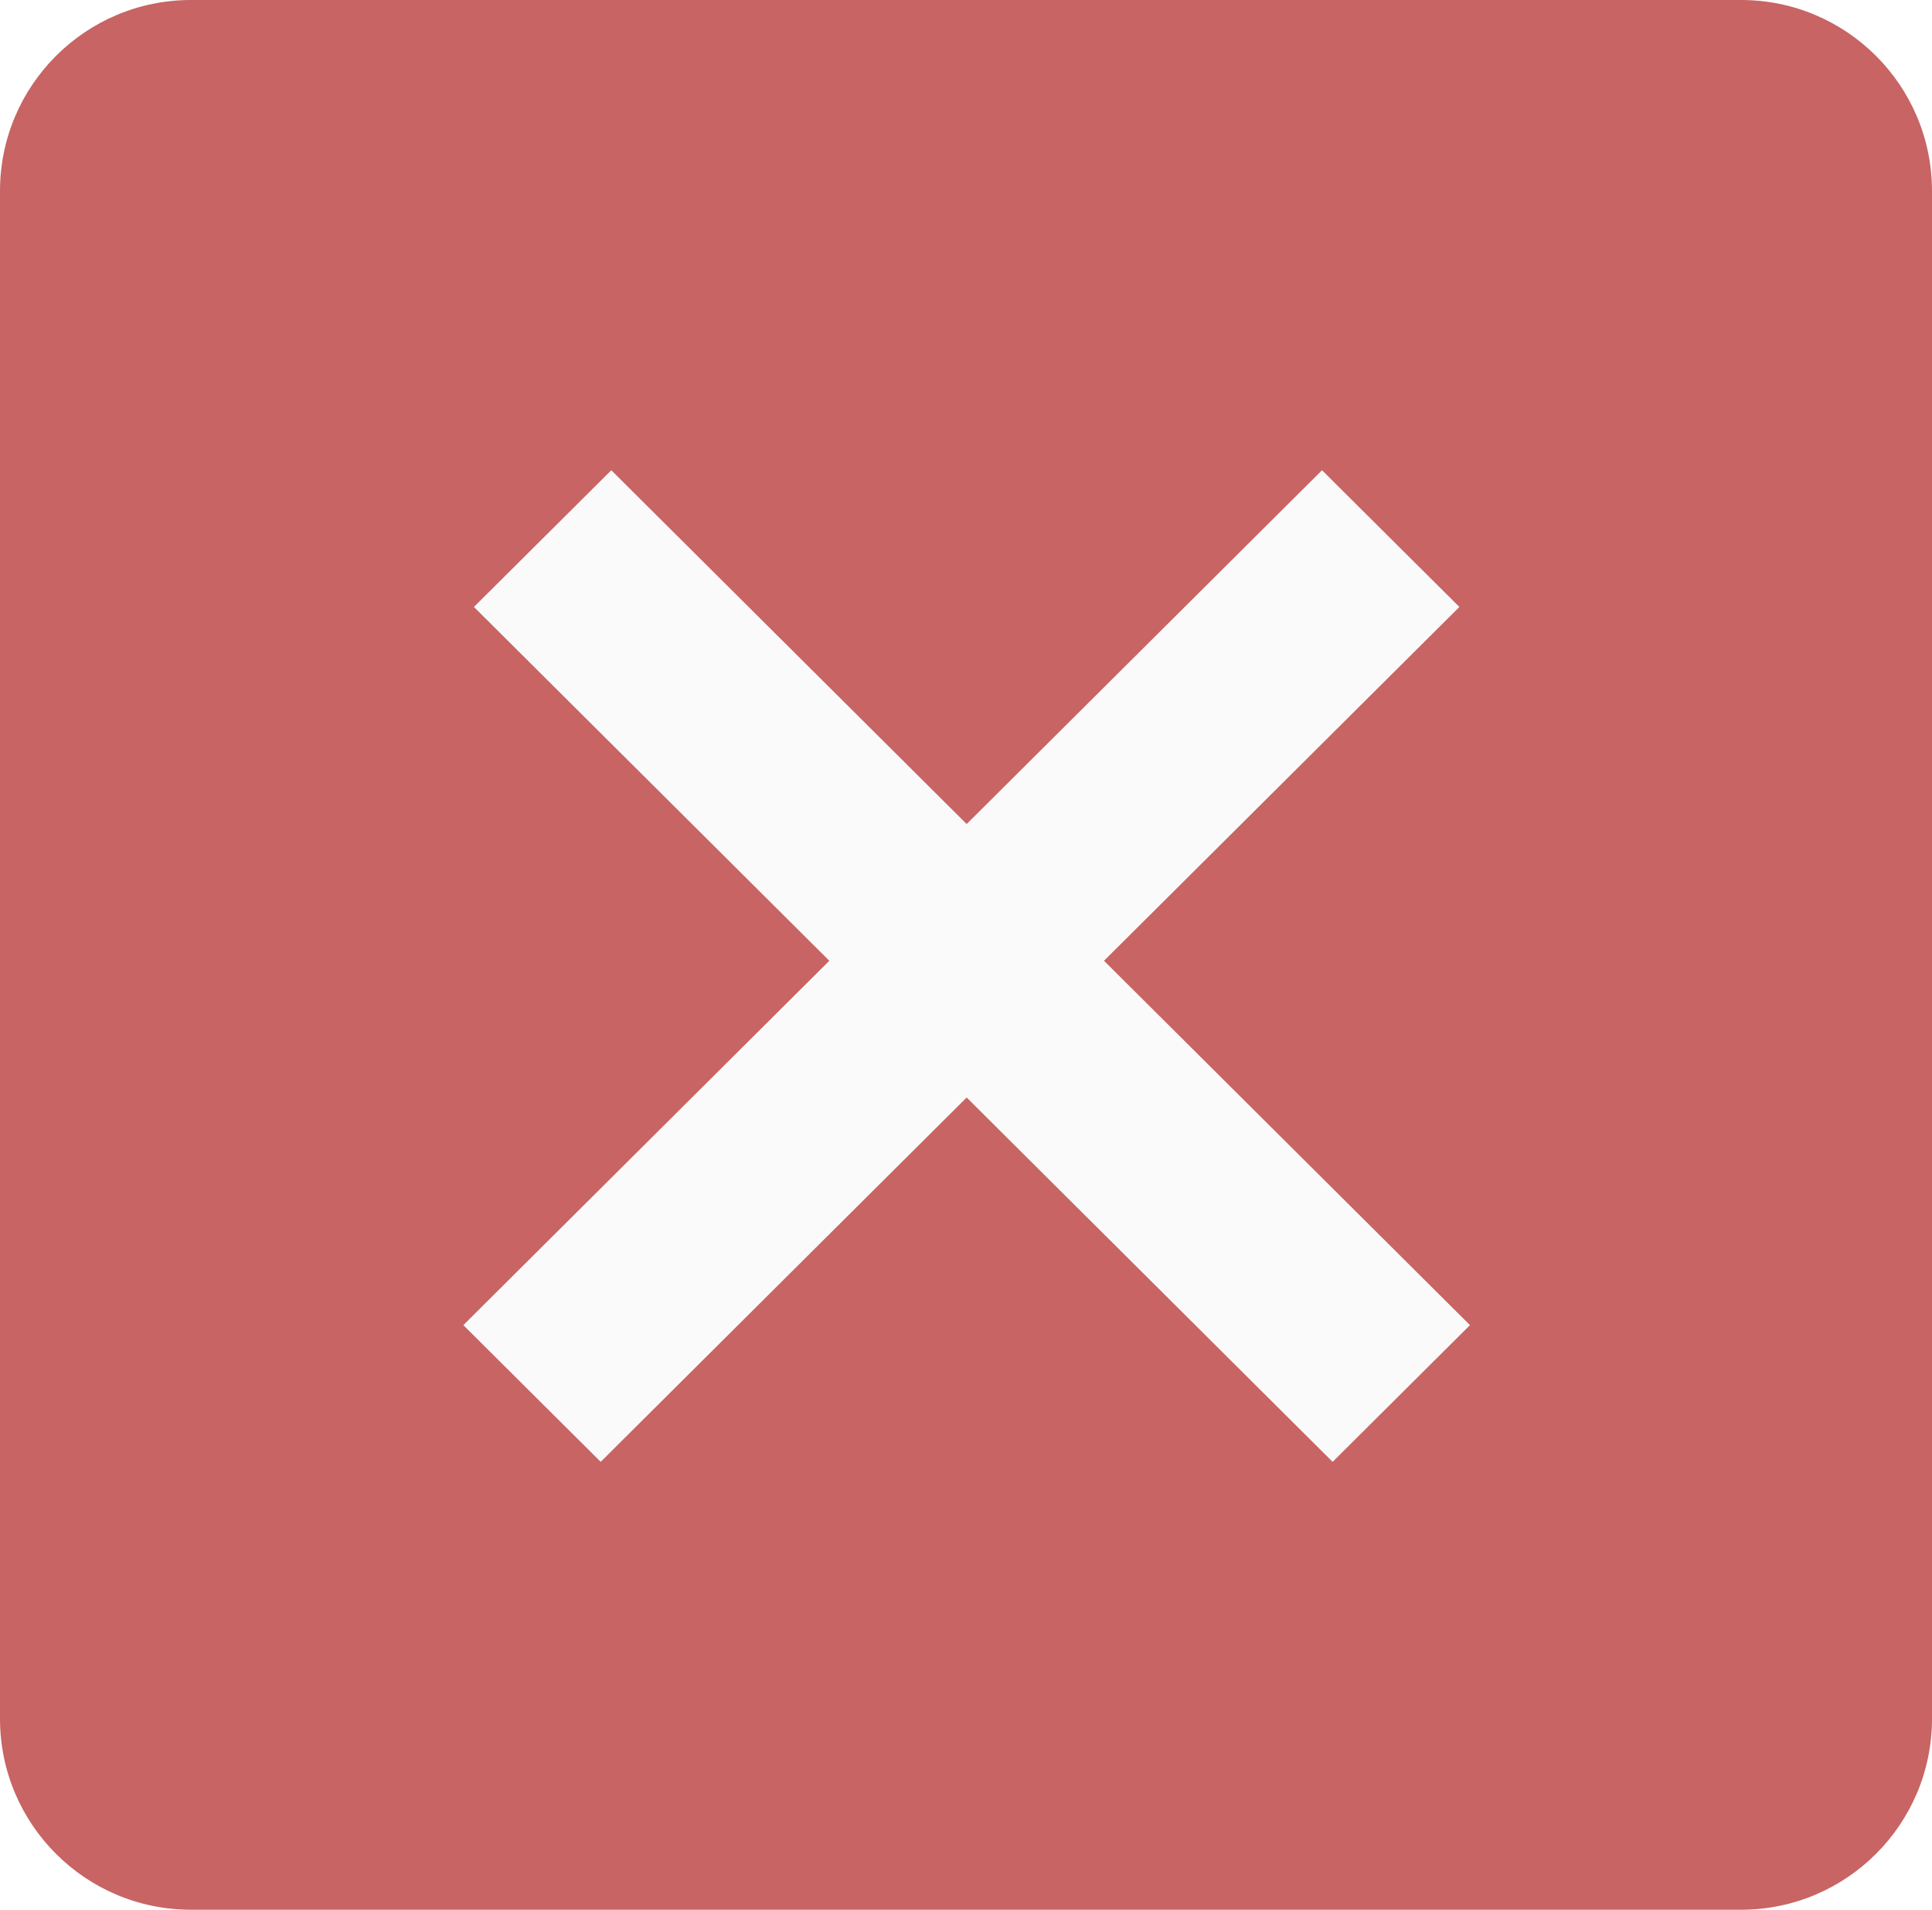
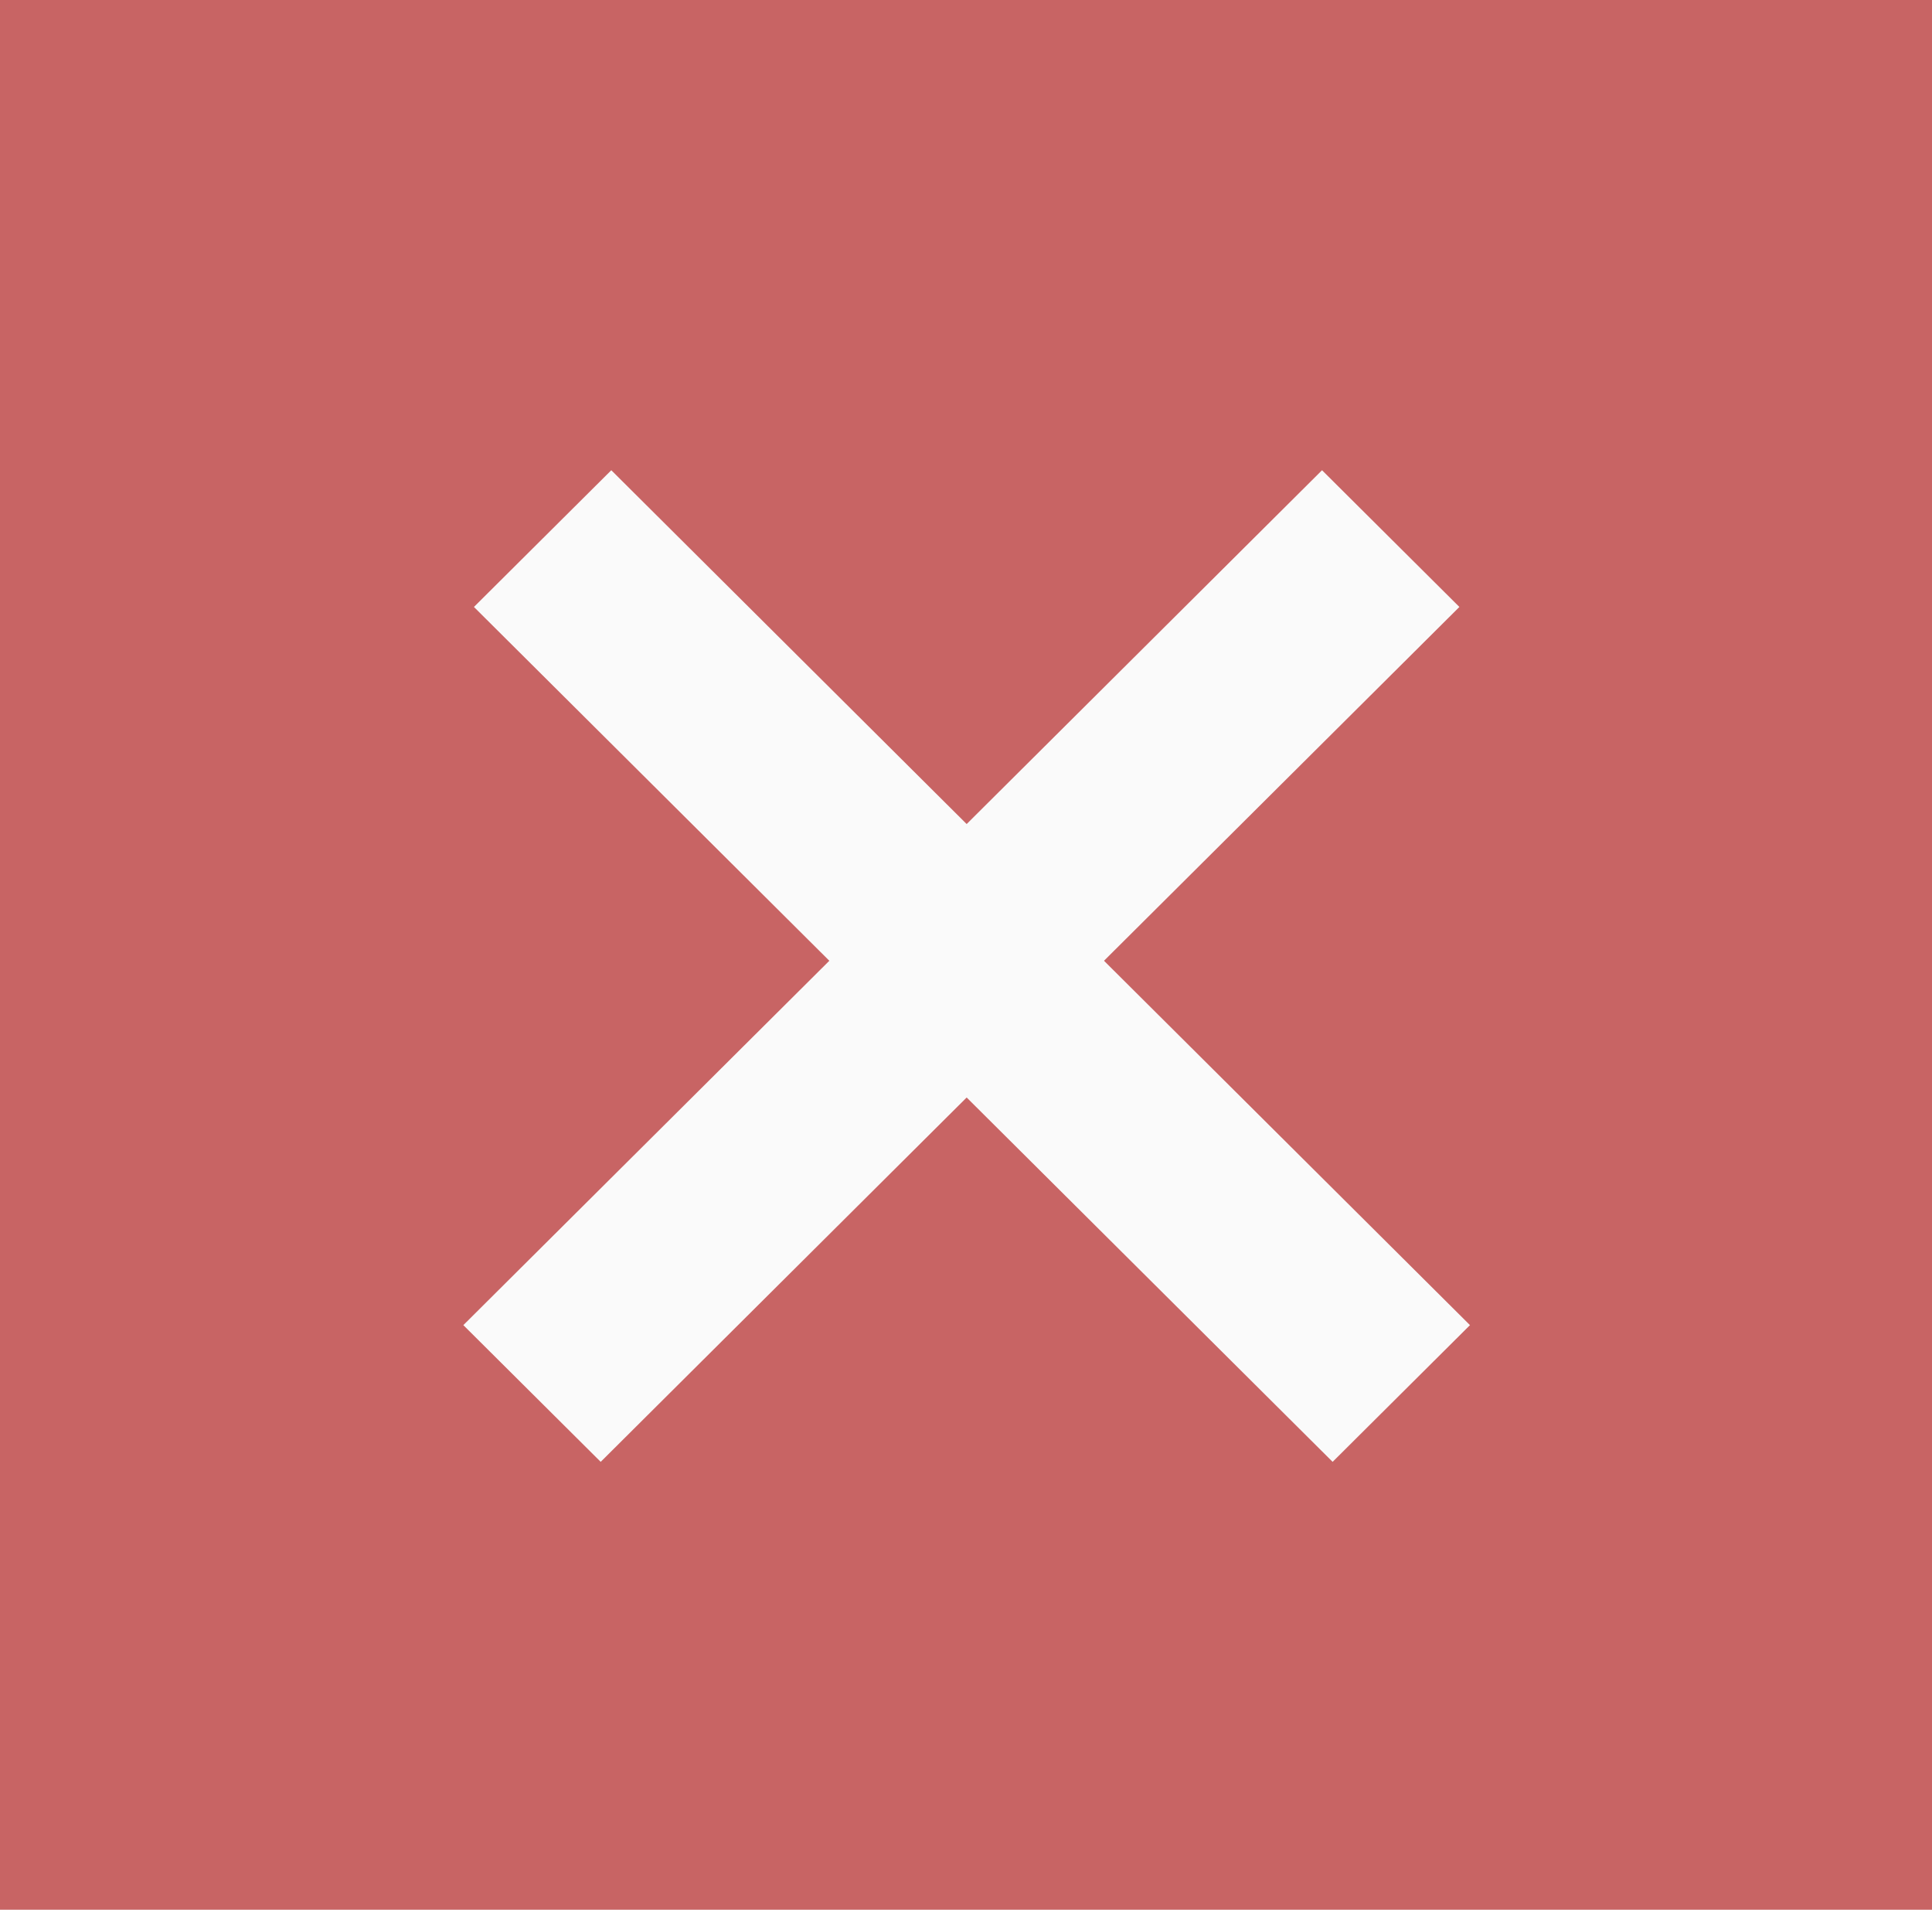
<svg xmlns="http://www.w3.org/2000/svg" viewBox="0 0 11.675 11.538" height="11.538" width="11.675" id="svg2" version="1.1">
  <defs id="defs6" />
-   <rect style="fill:#c86464;fill-opacity:1;stroke:#c8c8c8;stroke-width:0;stroke-miterlimit:4;stroke-dasharray:none;stroke-opacity:1" id="rect819" width="11.675" height="11.538" x="5e-07" y="5e-07" ry="1.154" />
+   <rect style="fill:#c86464;fill-opacity:1;stroke:#c8c8c8;stroke-width:0;stroke-miterlimit:4;stroke-dasharray:none;stroke-opacity:1" id="rect819" width="11.675" height="11.538" x="5e-07" y="5e-07" ry="0" />
  <path id="path825-3-7-7" d="M 3.63,8.832 2.8,8.006 7.989,2.841 8.819,3.667 Z" style="fill:#fafafa;fill-opacity:1;stroke:none;stroke-width:0.207px;stroke-linecap:butt;stroke-linejoin:miter;stroke-opacity:1" />
  <path id="path825-3-7-5-5" d="M 3.694,2.841 2.864,3.667 8.053,8.832 8.883,8.006 Z" style="fill:#fafafa;fill-opacity:1;stroke:none;stroke-width:0.207px;stroke-linecap:butt;stroke-linejoin:miter;stroke-opacity:1" />
</svg>
